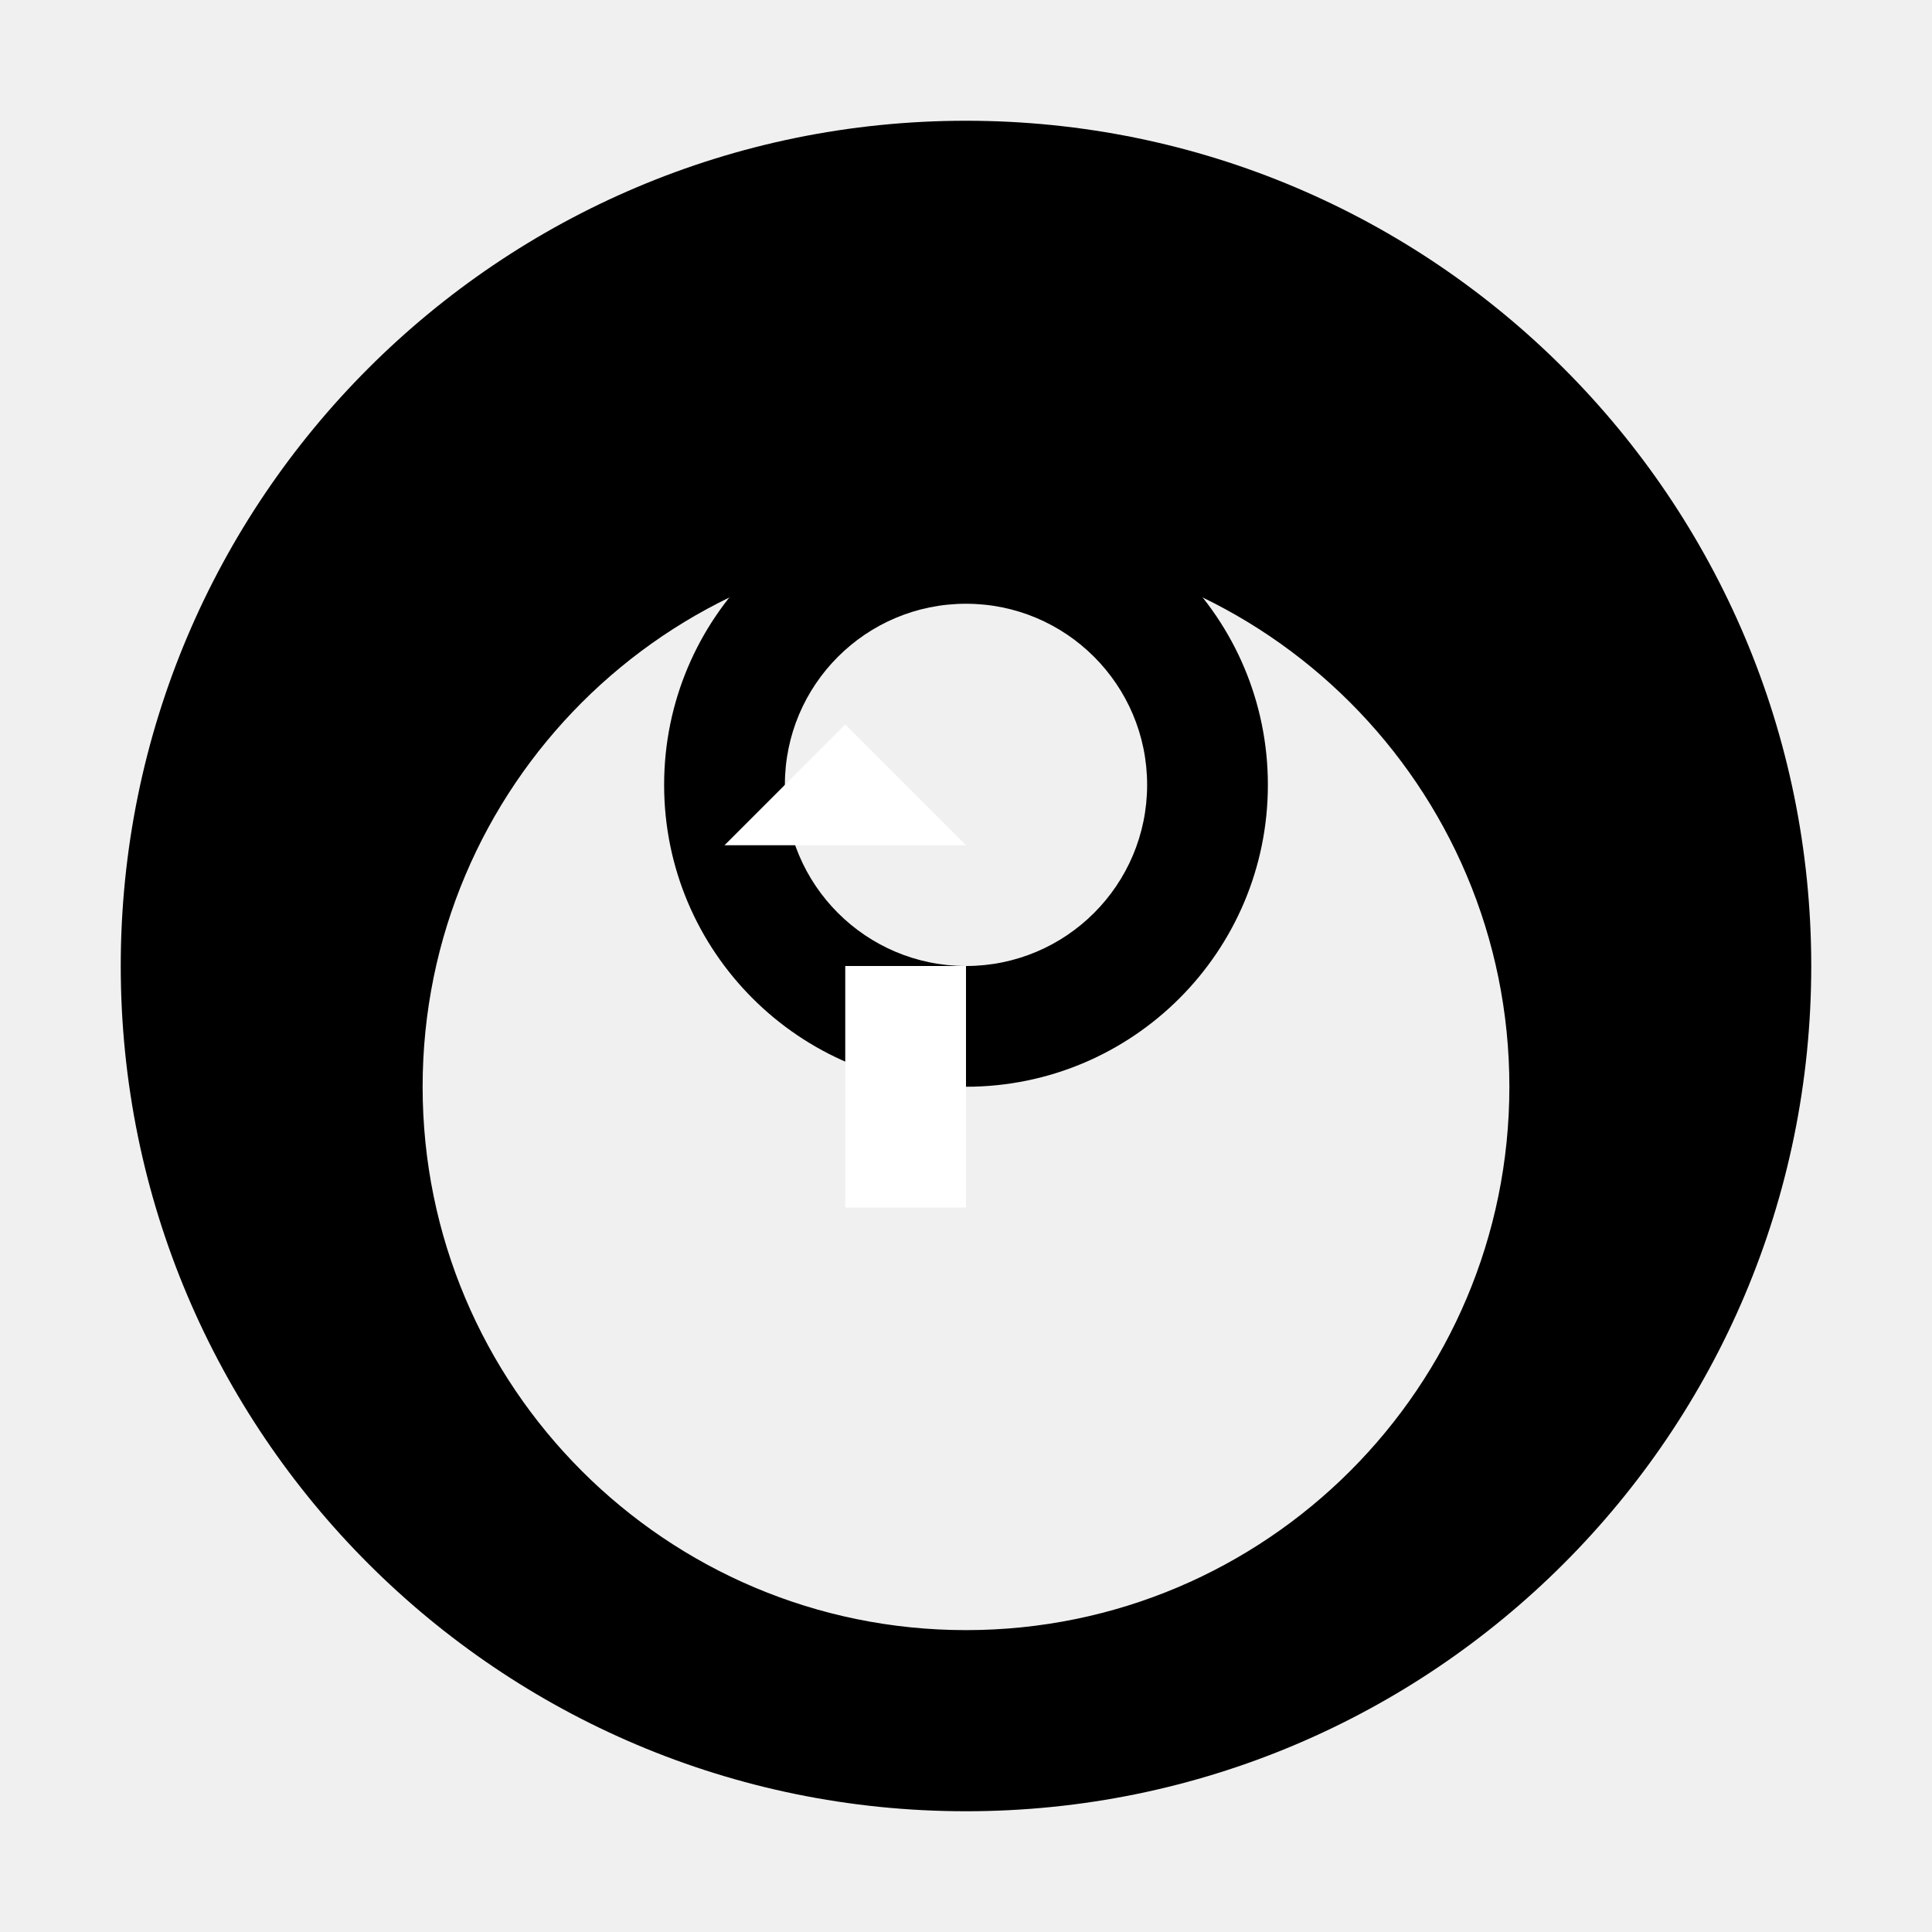
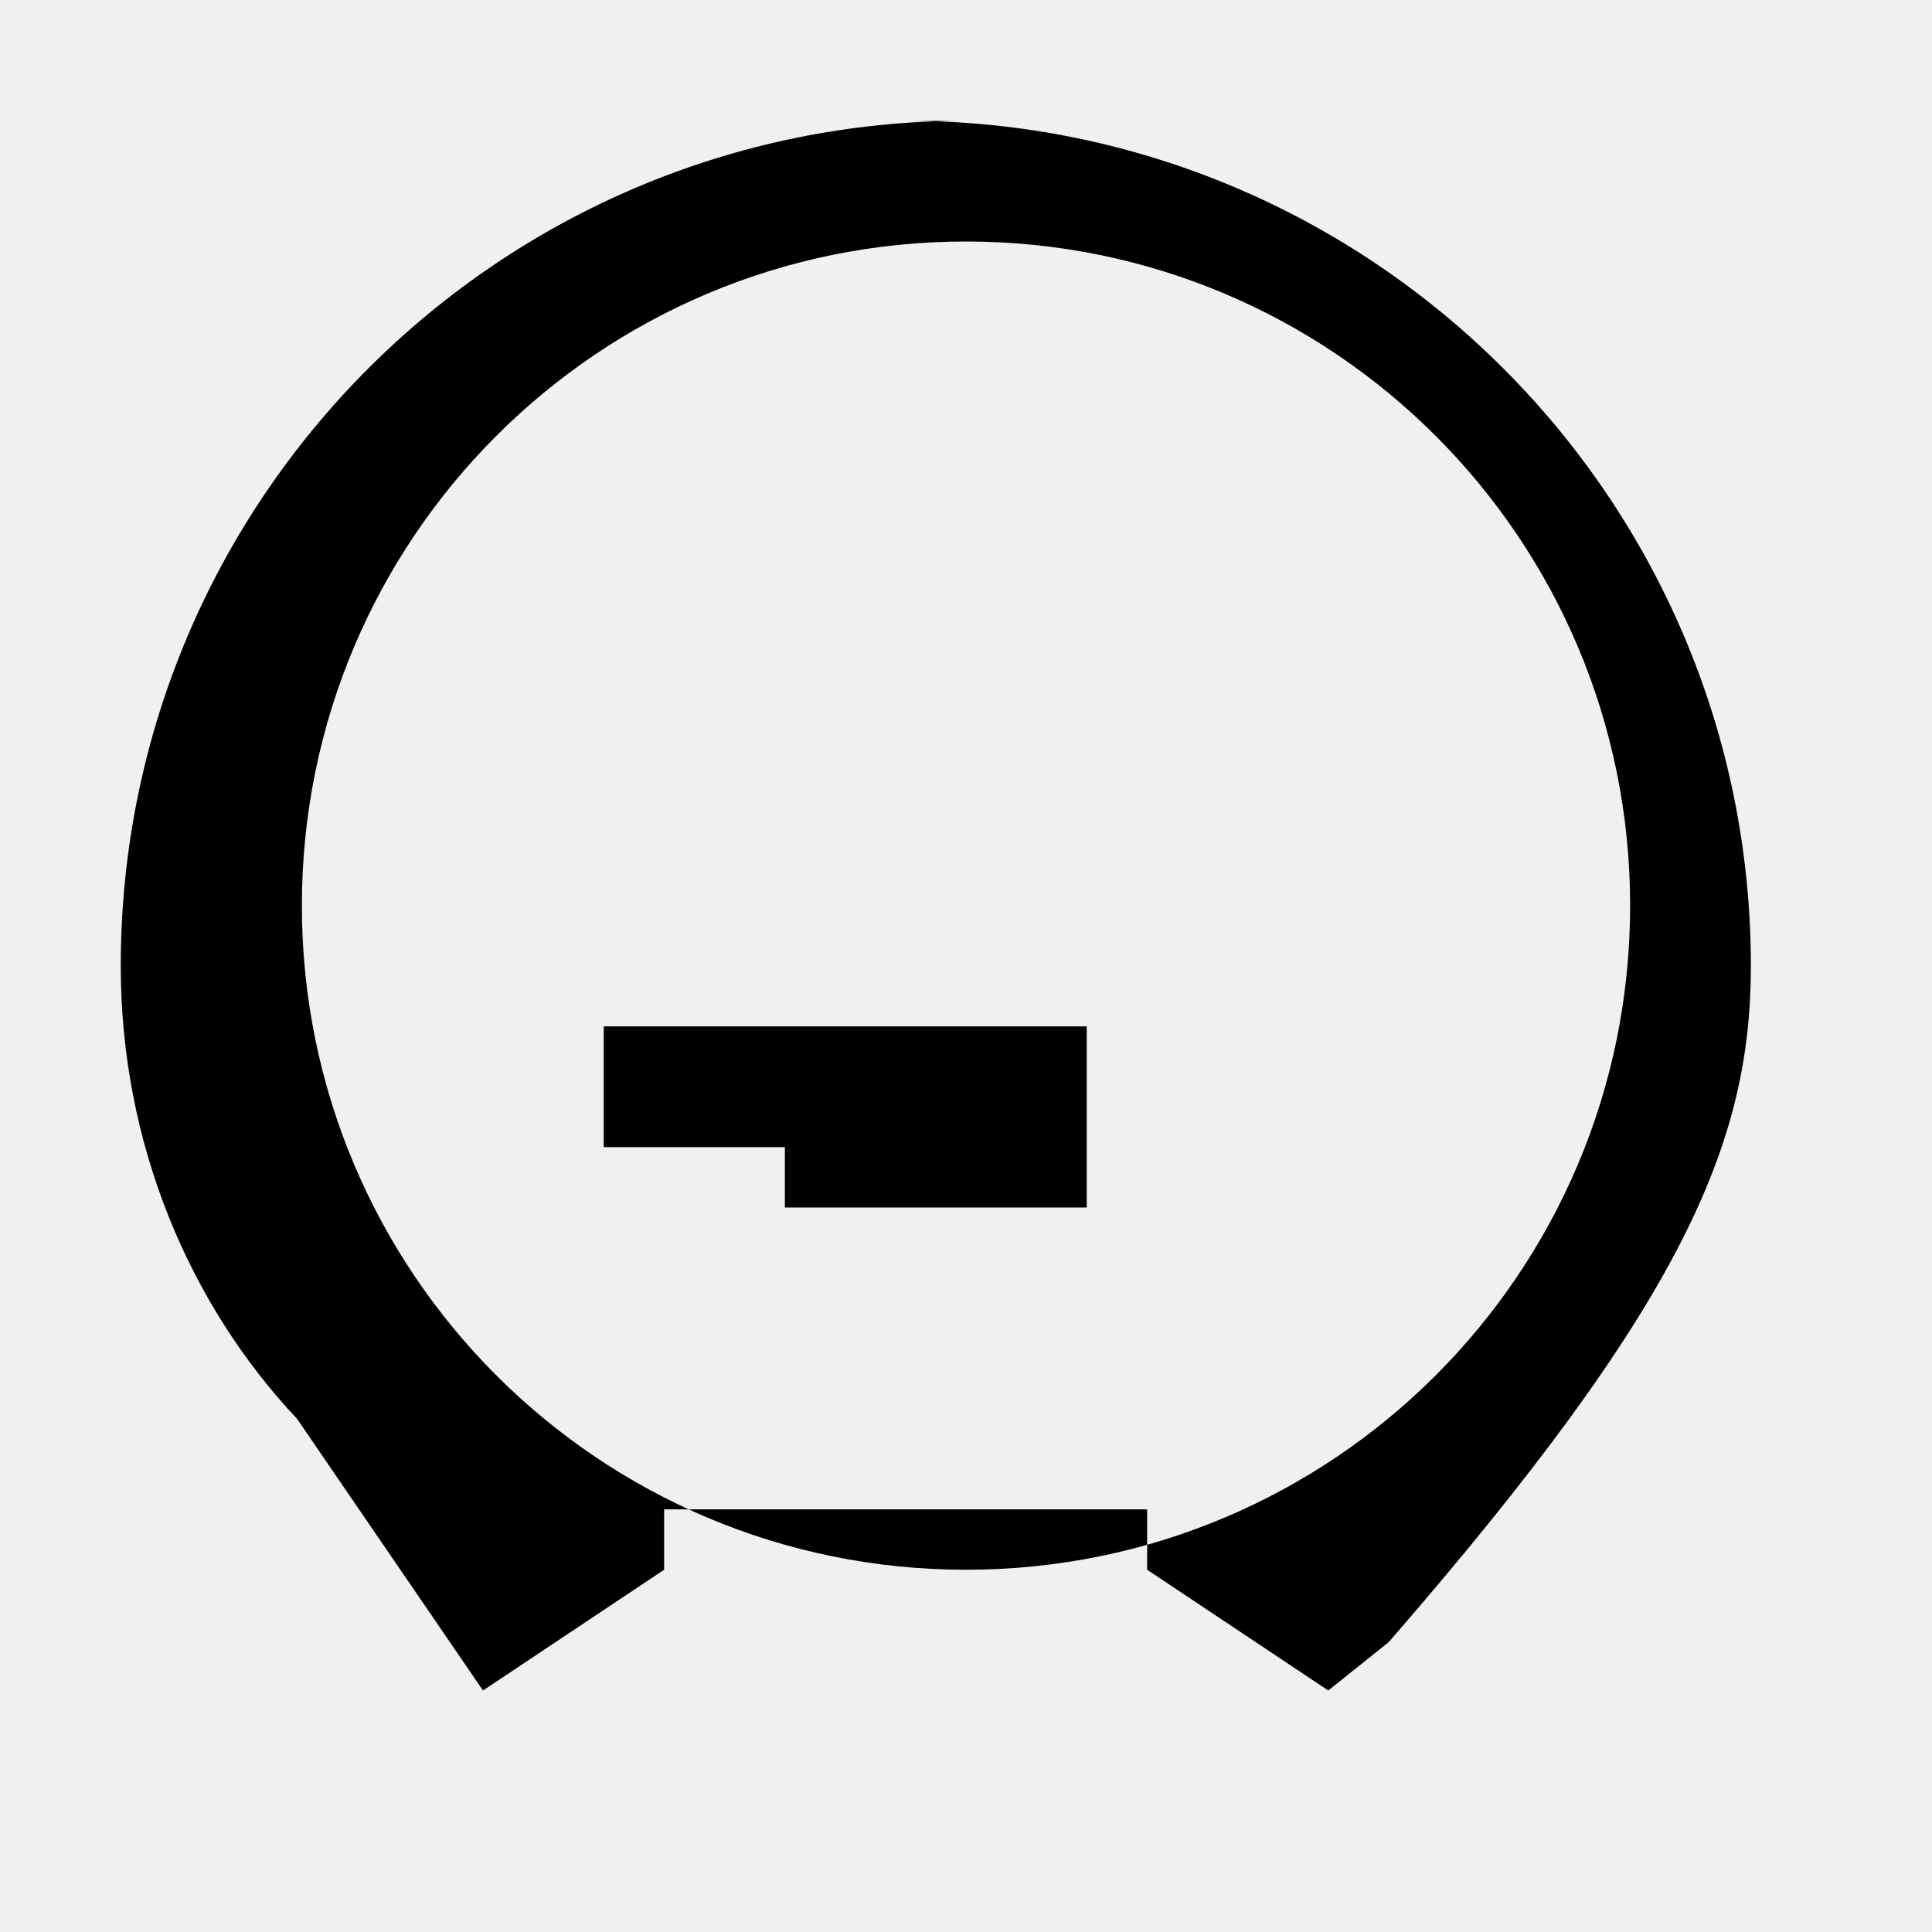
- <svg xmlns="http://www.w3.org/2000/svg" viewBox="0 0 32 32" fill="none">
-   <path d="M16 2C8.268 2 2 8.268 2 16c0 7.732 6.268 14 14 14s14-6.268 14-14S23.732 2 16 2zm0 25c-4.97 0-9-4.03-9-9s4.03-9 9-9 9 4.03 9 9-4.03 9-9 9z" fill="currentColor" />
-   <path d="M16 8c-2.761 0-5 2.239-5 5s2.239 5 5 5 5-2.239 5-5-2.239-5-5-5zm0 8a3 3 0 1 1 0-6 3 3 0 0 1 0 6z" fill="currentColor" />
-   <path d="M14 12l-2 2h4l-2-2zm2 4v4h-2v-4h2z" fill="white" />
+ <svg xmlns="http://www.w3.org/2000/svg" viewBox="0 0 32 32">
+   <path d="M16 2C8.27 2 2 8.27 2 16c0 2.95 1.14 5.61 2.92 7.5L8 28l3-2v-1h8v1l3 2 1-.8C27.86 21.61 29 18.95 29 16c0-7.73-6.27-14-14-14zm0 2c6.08 0 11 4.92 11 11S22.08 26 16 26s-11-4.92-11-11 4.92-11 11-11z" fill="currentColor" />
+   <path d="M13 17h5v3h-5zm-3 0h3v2H10zm6 0h2v2h-2z" fill="currentColor" />
</svg>
